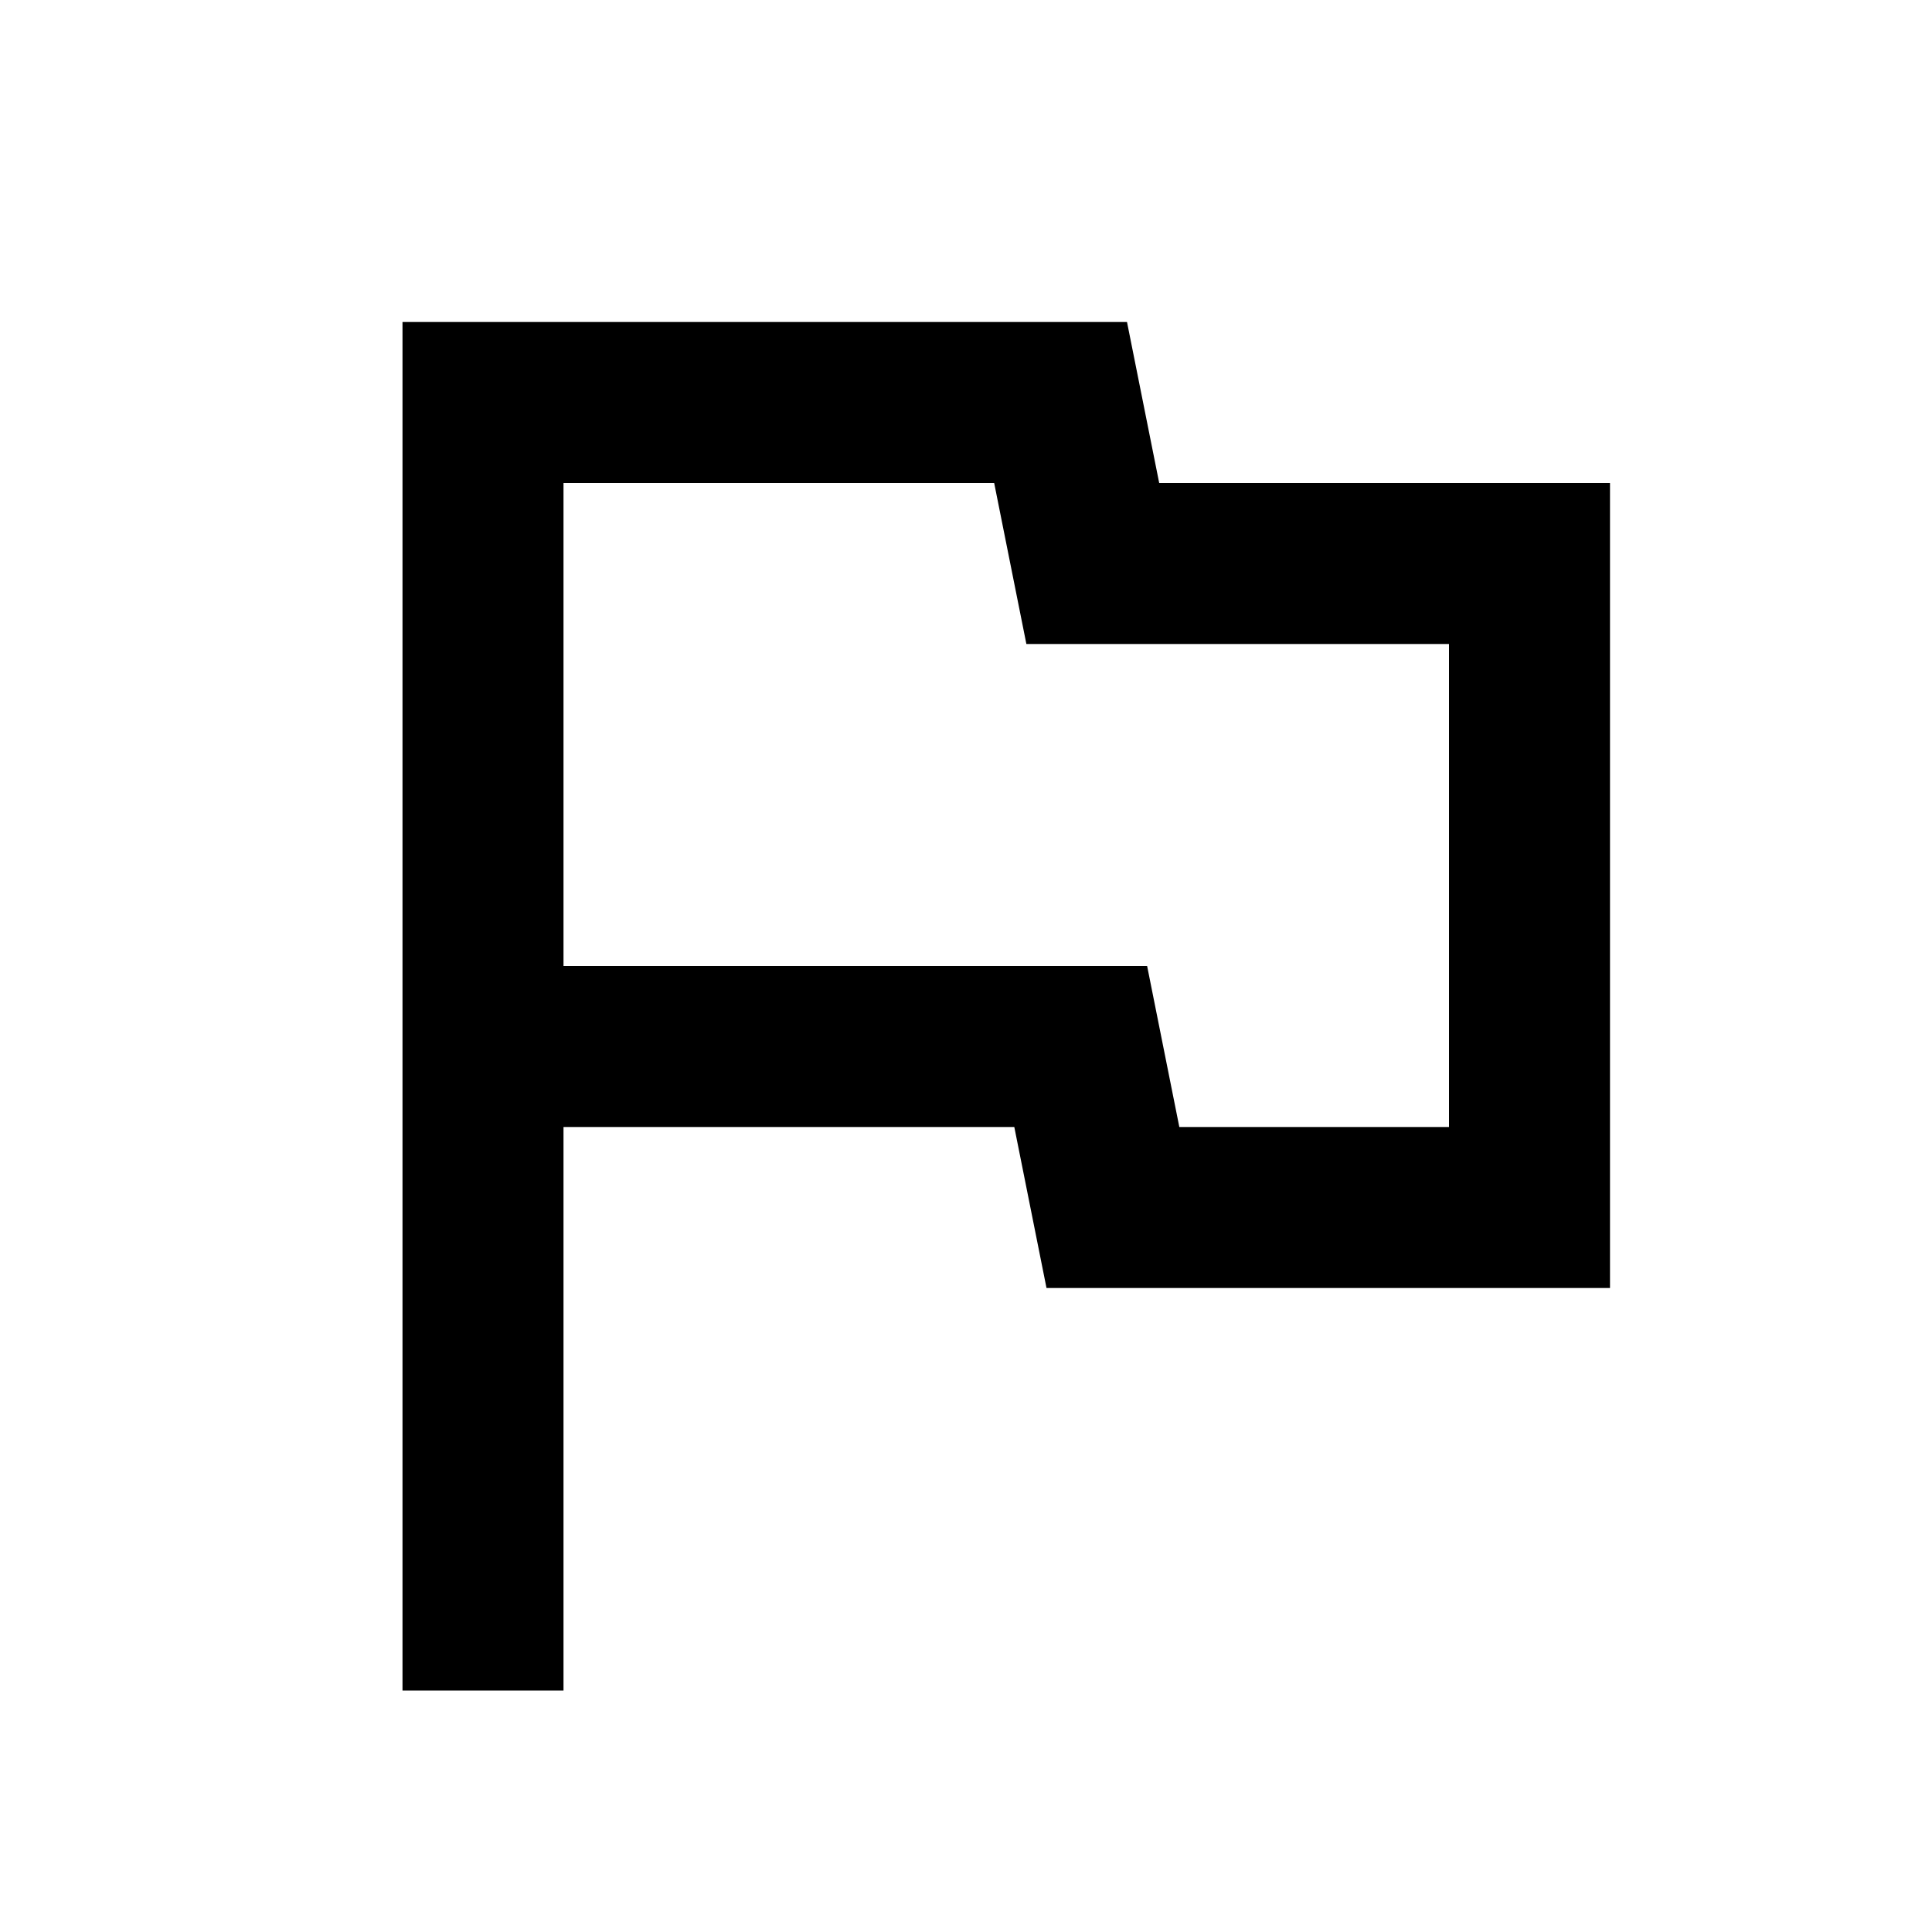
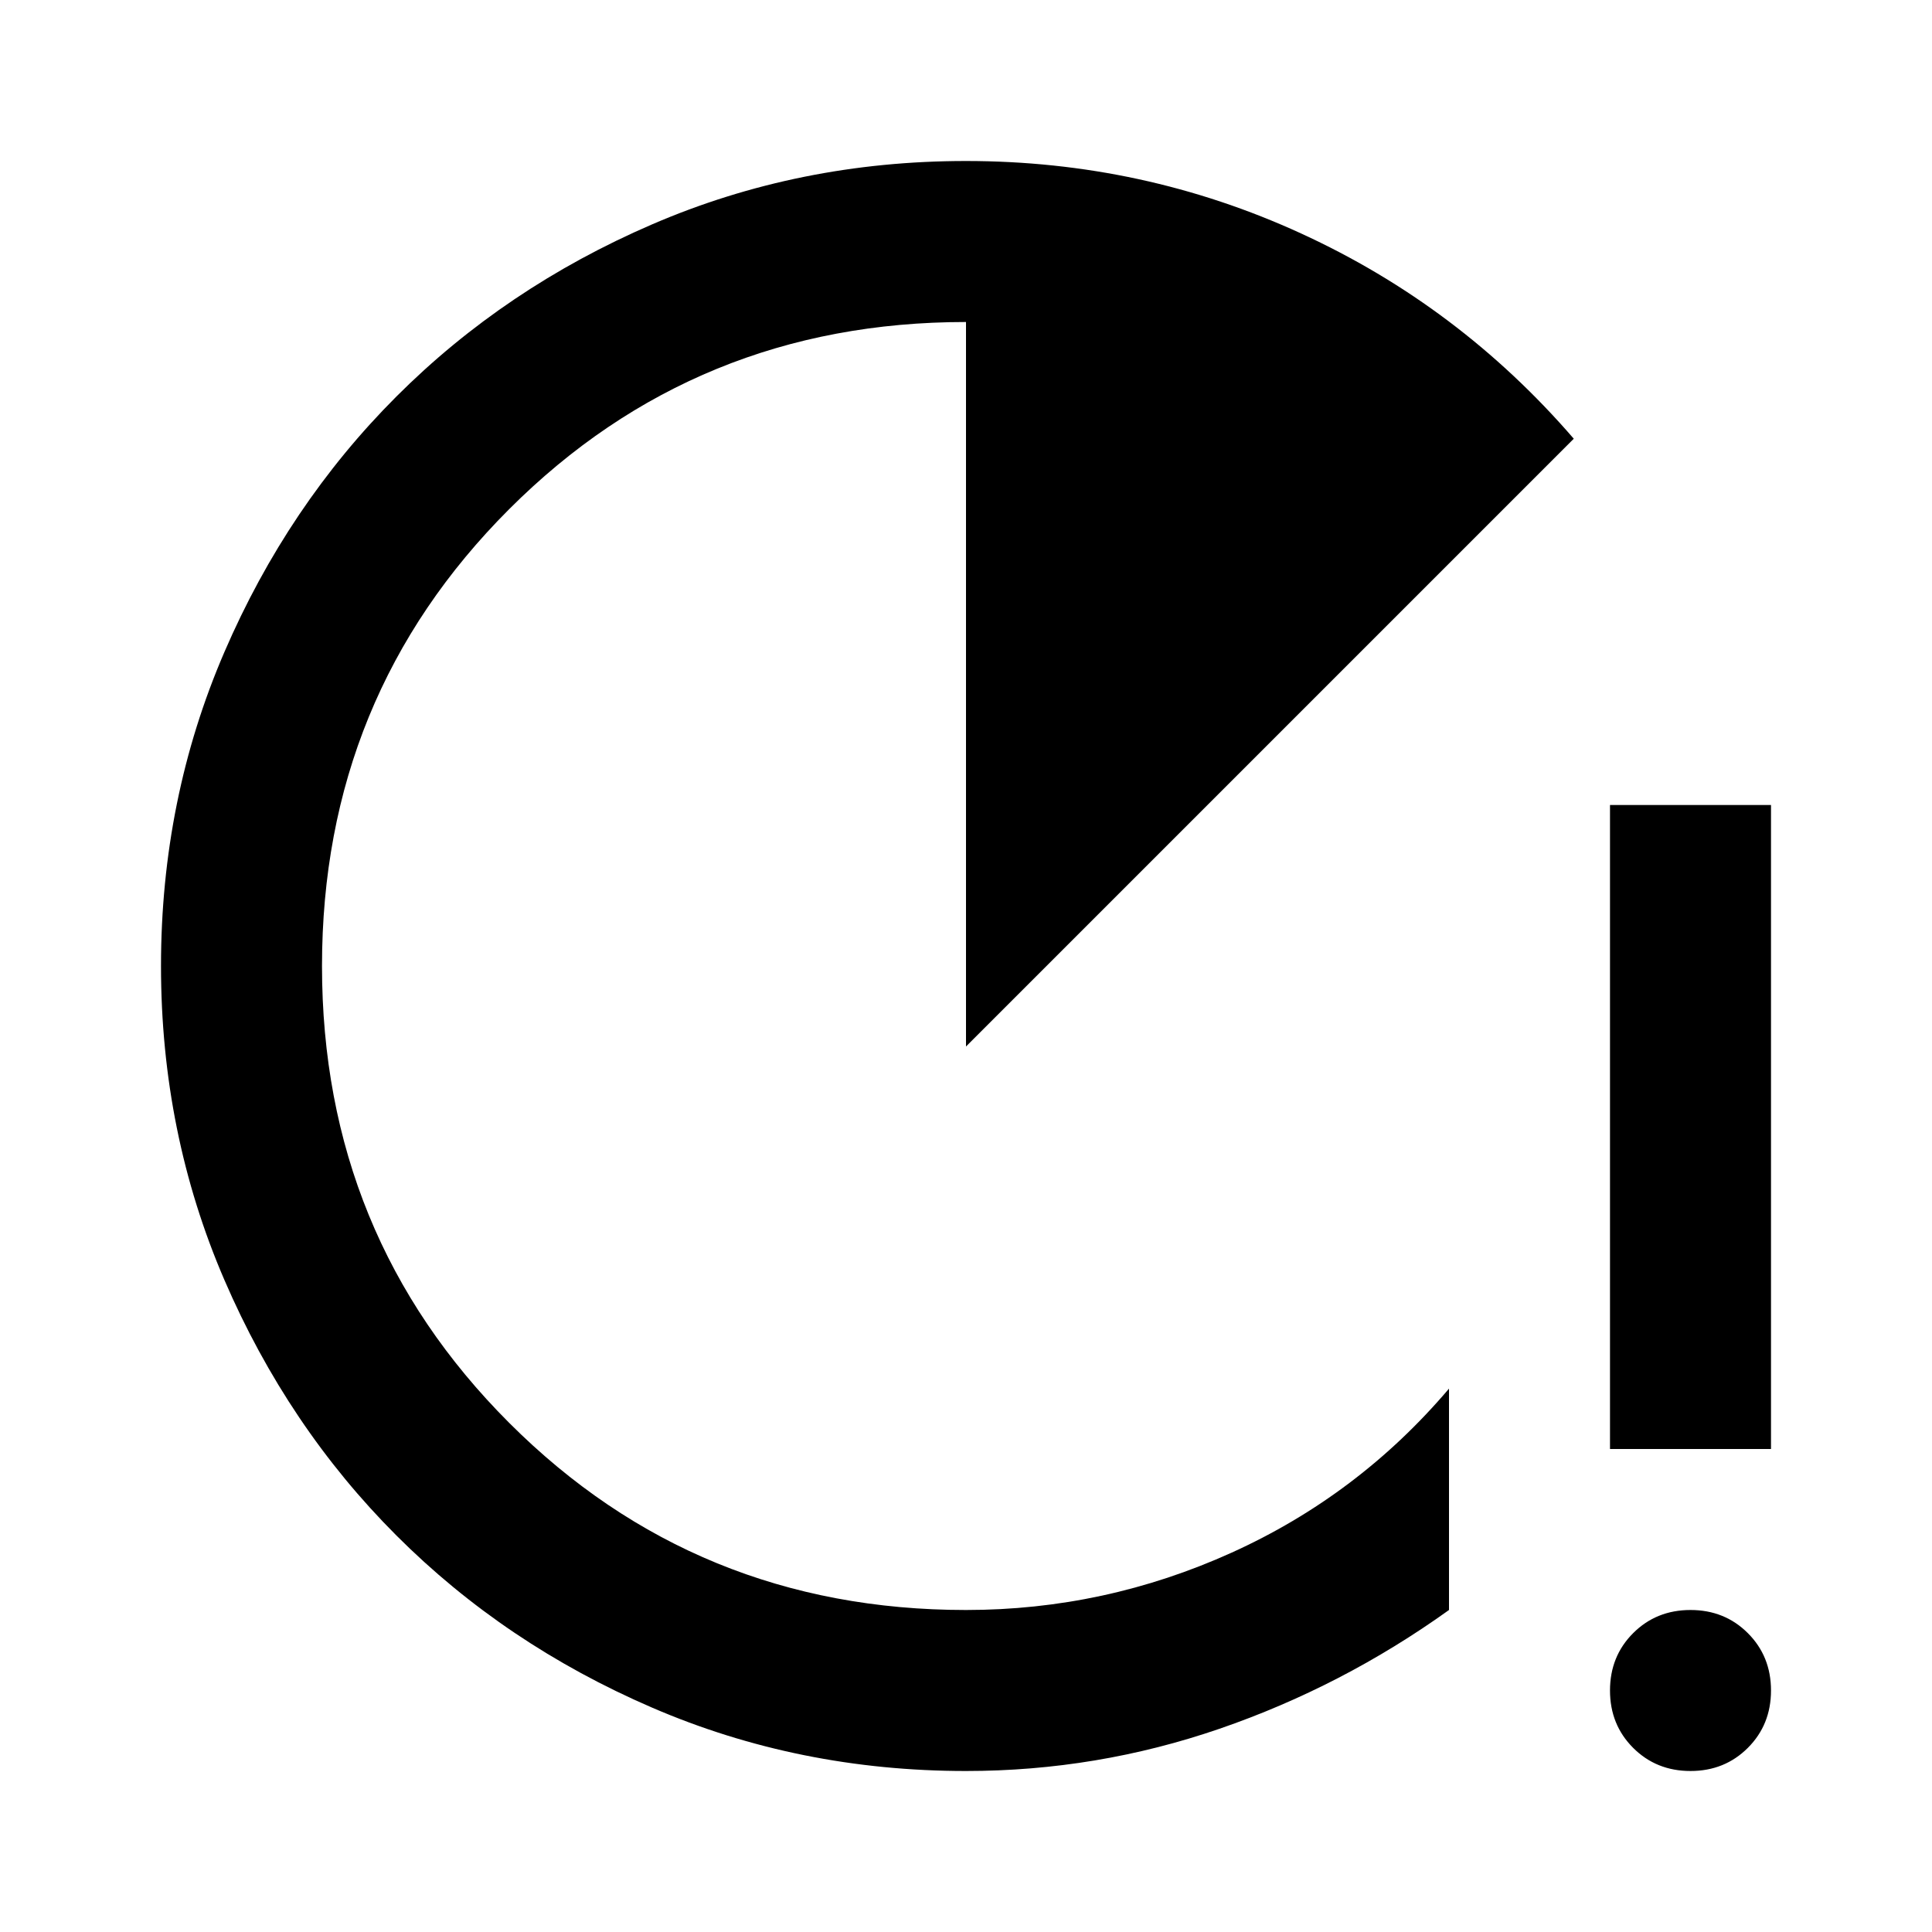
- <svg xmlns="http://www.w3.org/2000/svg" height="24px" viewBox="0 -960 960 960" width="24px" fill="currentColor">
-   <path d="M200-120v-680h360l16 80h224v400H520l-16-80H280v280h-80Zm300-440Zm86 160h134v-240H510l-16-80H280v240h290l16 80Z" />
+ <svg xmlns="http://www.w3.org/2000/svg" height="24px" viewBox="0 -960 960 960" width="24px" fill="currentcolor">
+   <path d="M480-80q-83 0-156-31.5T197-197q-54-54-85.5-127T80-480q0-83 31.5-156T197-763q54-54 127-85.5T480-880q88 0 166.5 36T782-742L480-440v-360q-134 0-227 93t-93 227q0 134 93 227t227 93q69 0 132-28.5T720-270v110q-53 38-114 59T480-80Zm320-160v-320h80v320h-80Zm40 160q-17 0-28.5-11.5T800-120q0-17 11.5-28.5T840-160q17 0 28.5 11.5T880-120q0 17-11.5 28.5T840-80Z" />
</svg>
